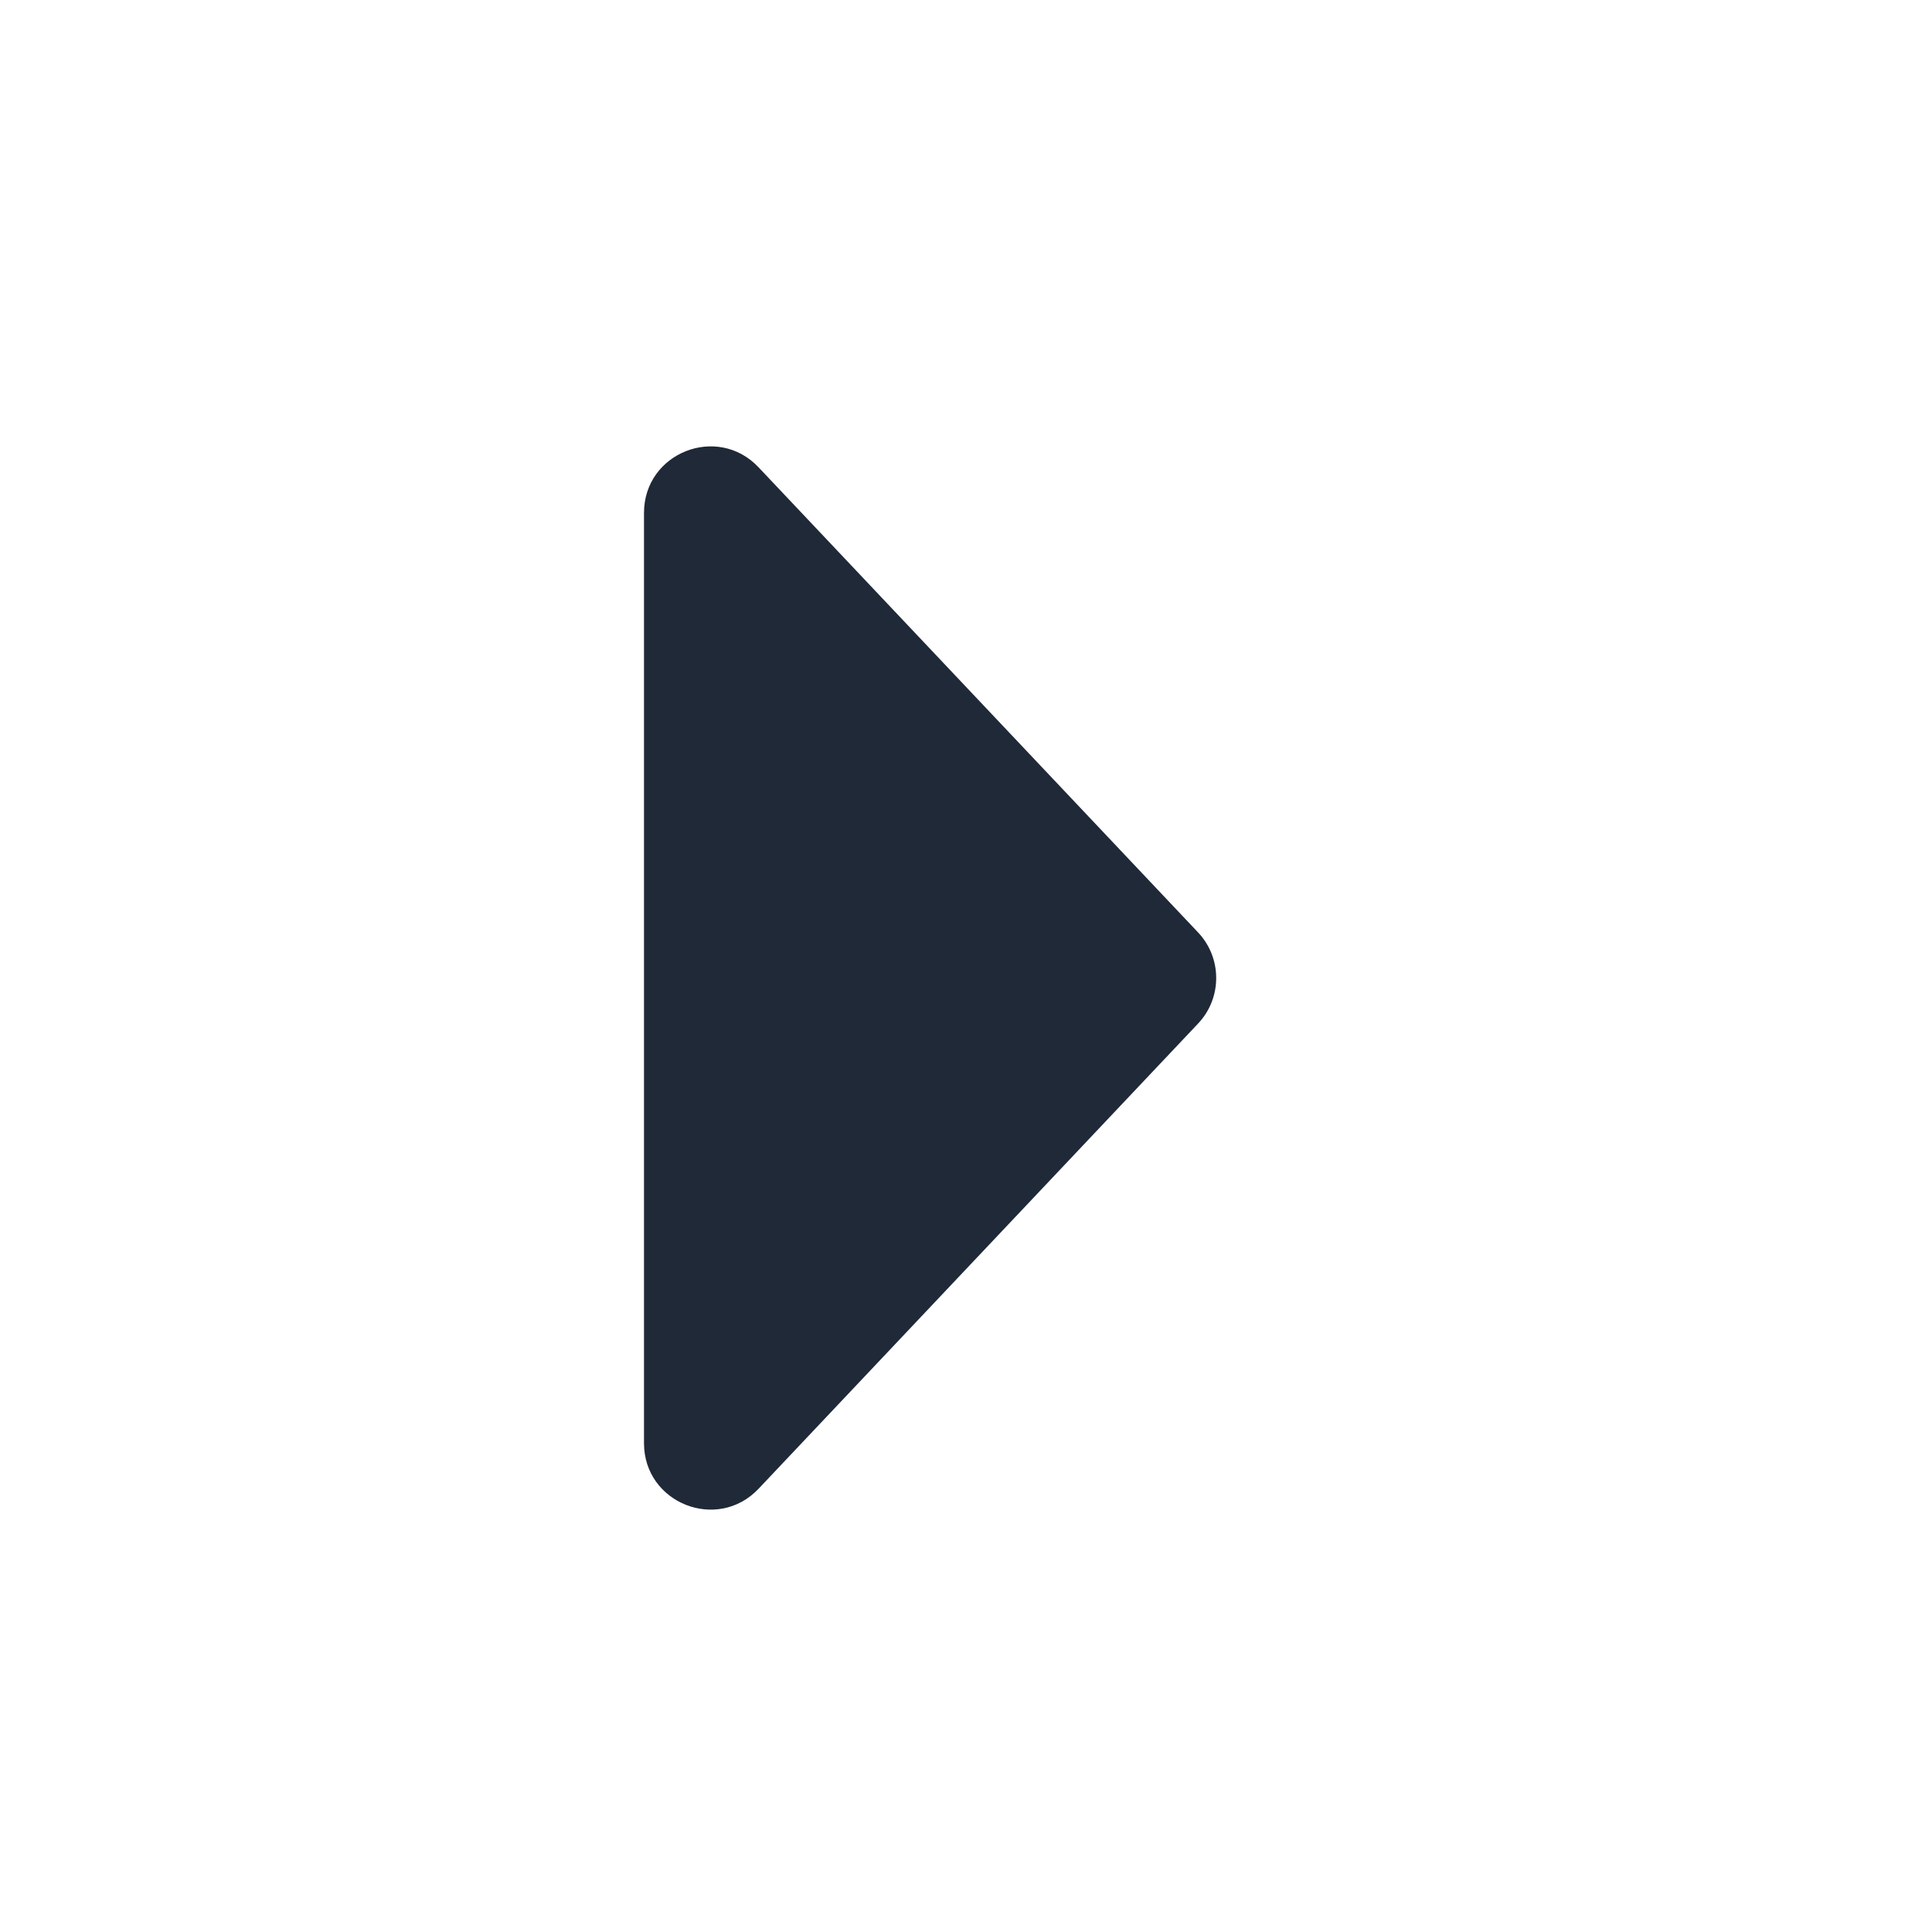
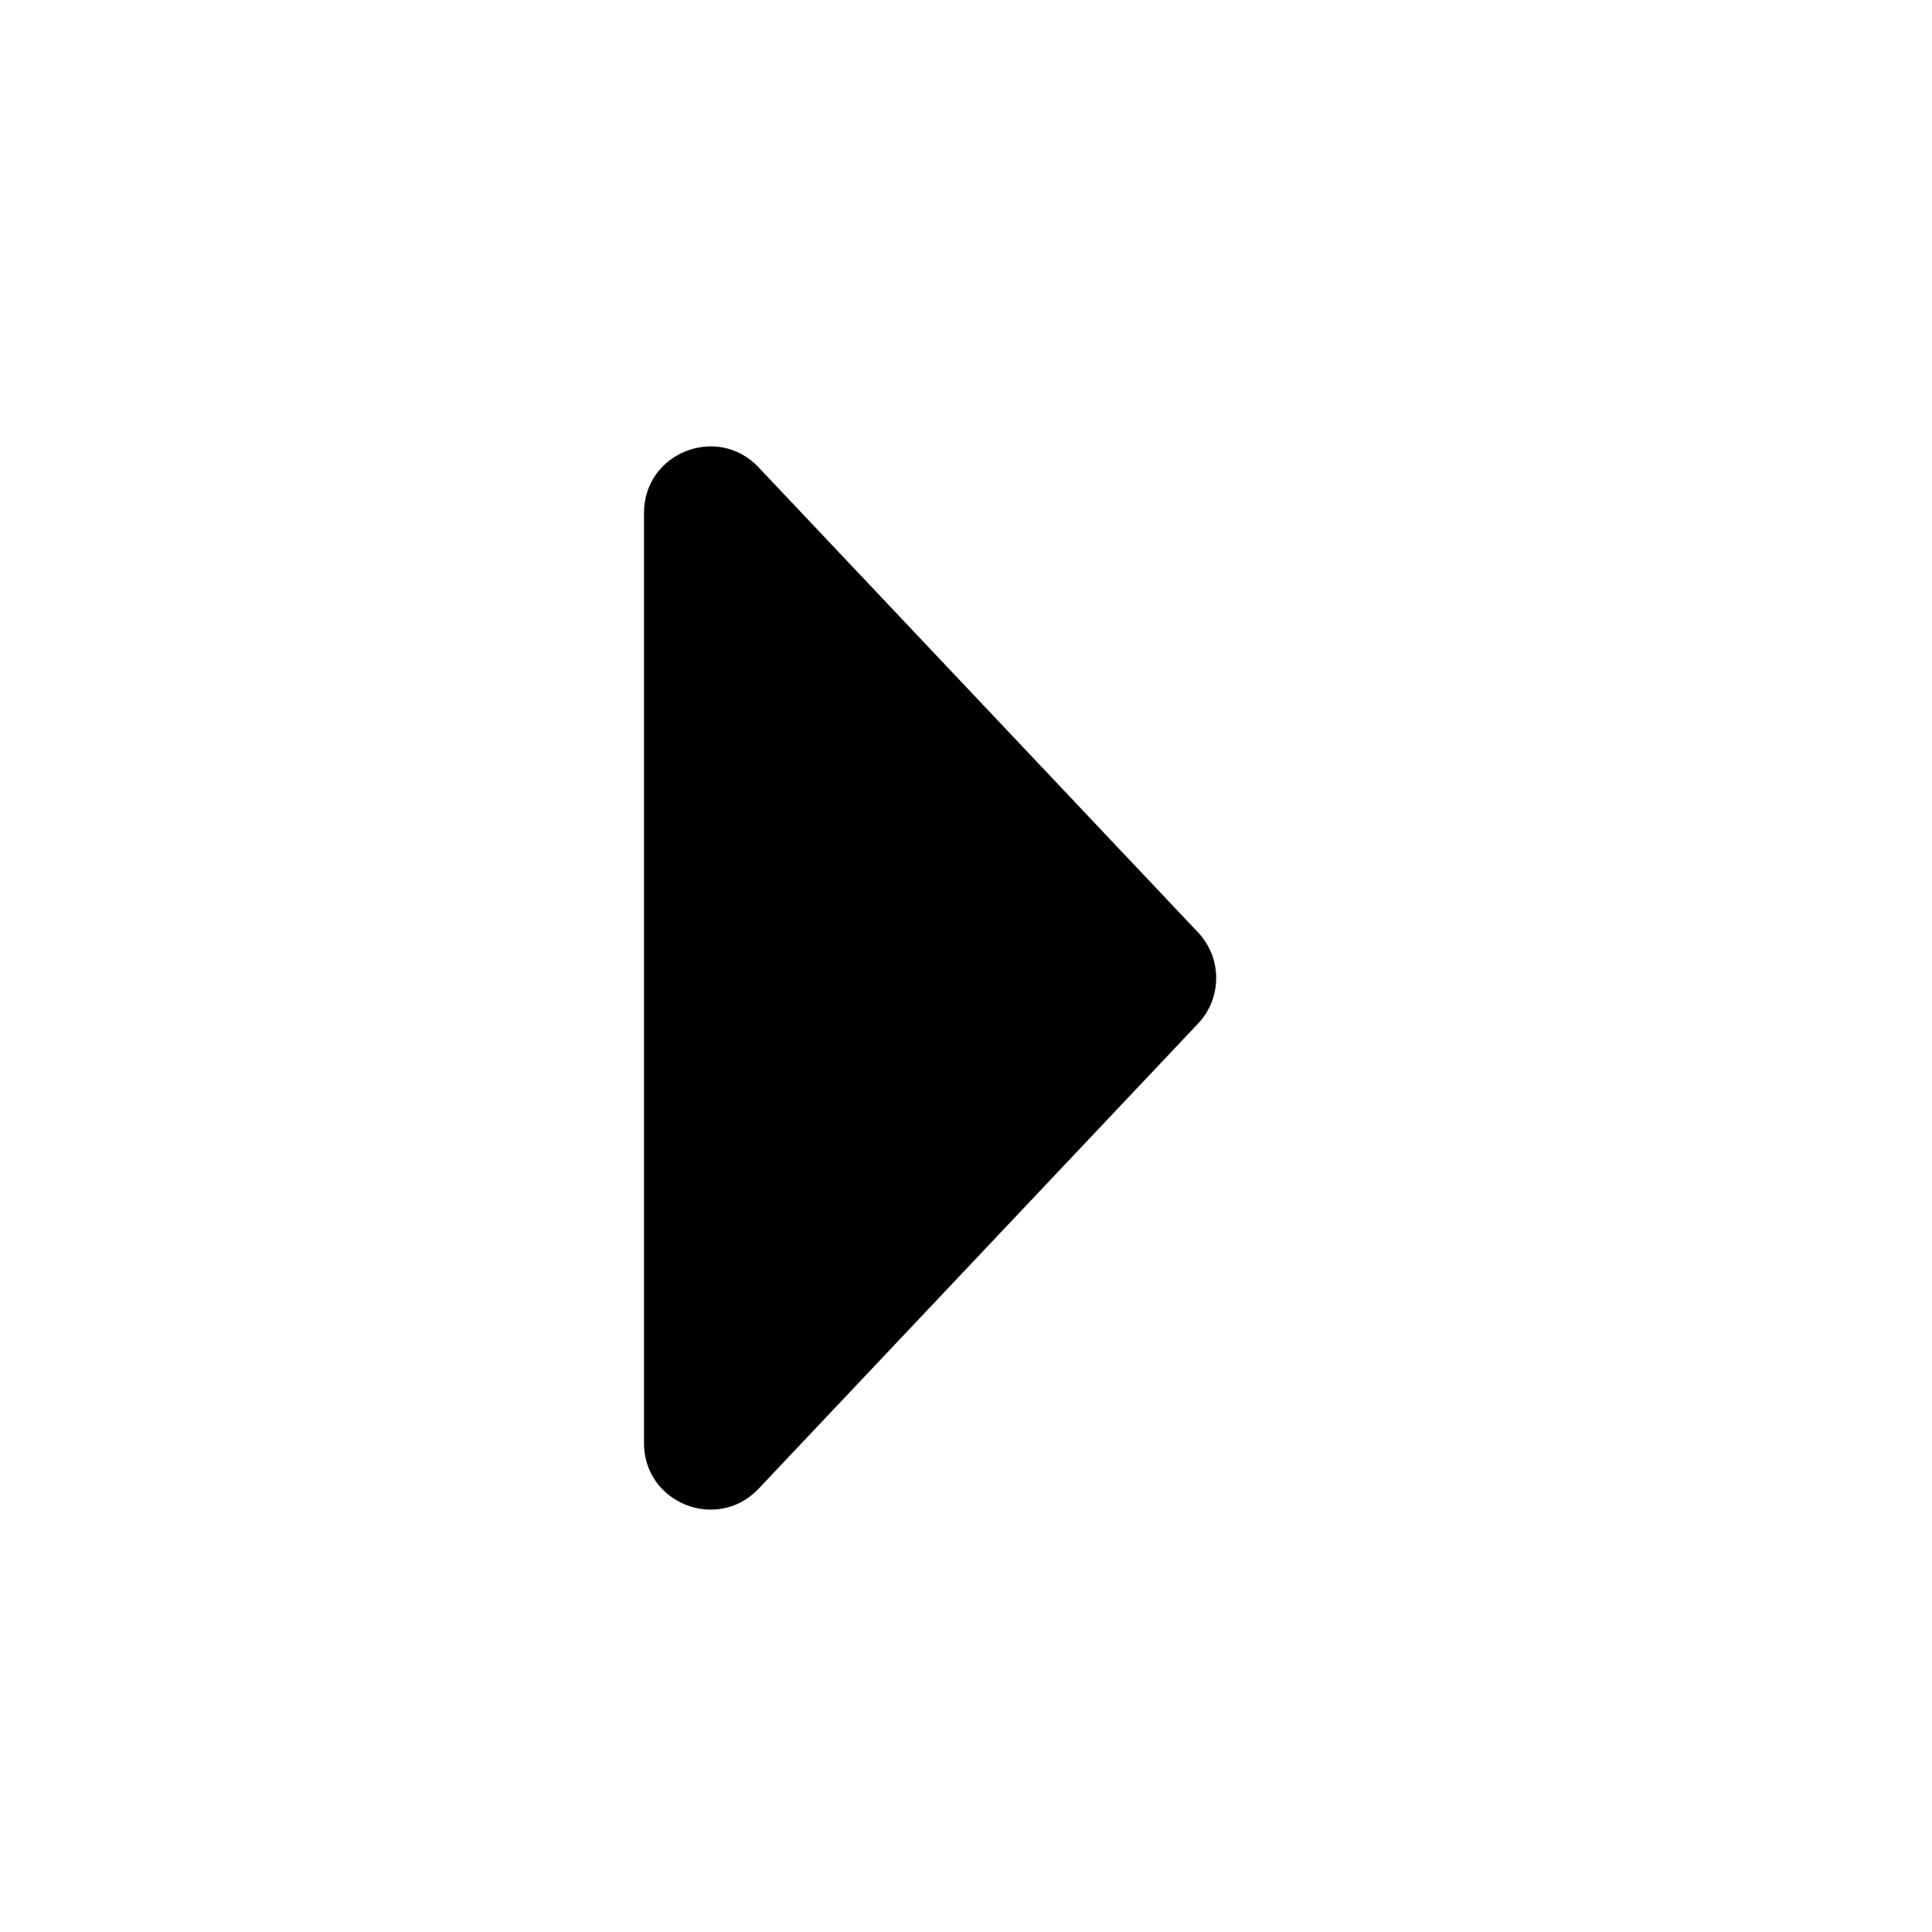
- <svg xmlns="http://www.w3.org/2000/svg" width="24" height="24" viewBox="0 0 24 24" fill="none">
-   <path d="M14.883 12.715C15.183 12.398 15.183 11.901 14.883 11.583L9.423 5.805C8.911 5.263 8 5.625 8 6.371V17.928C8 18.673 8.911 19.035 9.423 18.494L14.883 12.715Z" fill="#1F2937" />
+ <svg xmlns="http://www.w3.org/2000/svg" width="current" height="current" viewBox="0 0 24 24" fill="currentColor">
+   <path d="M14.883 12.715C15.183 12.398 15.183 11.901 14.883 11.583L9.423 5.805C8.911 5.263 8 5.625 8 6.371V17.928C8 18.673 8.911 19.035 9.423 18.494L14.883 12.715Z" fill="currentColor" />
</svg>
